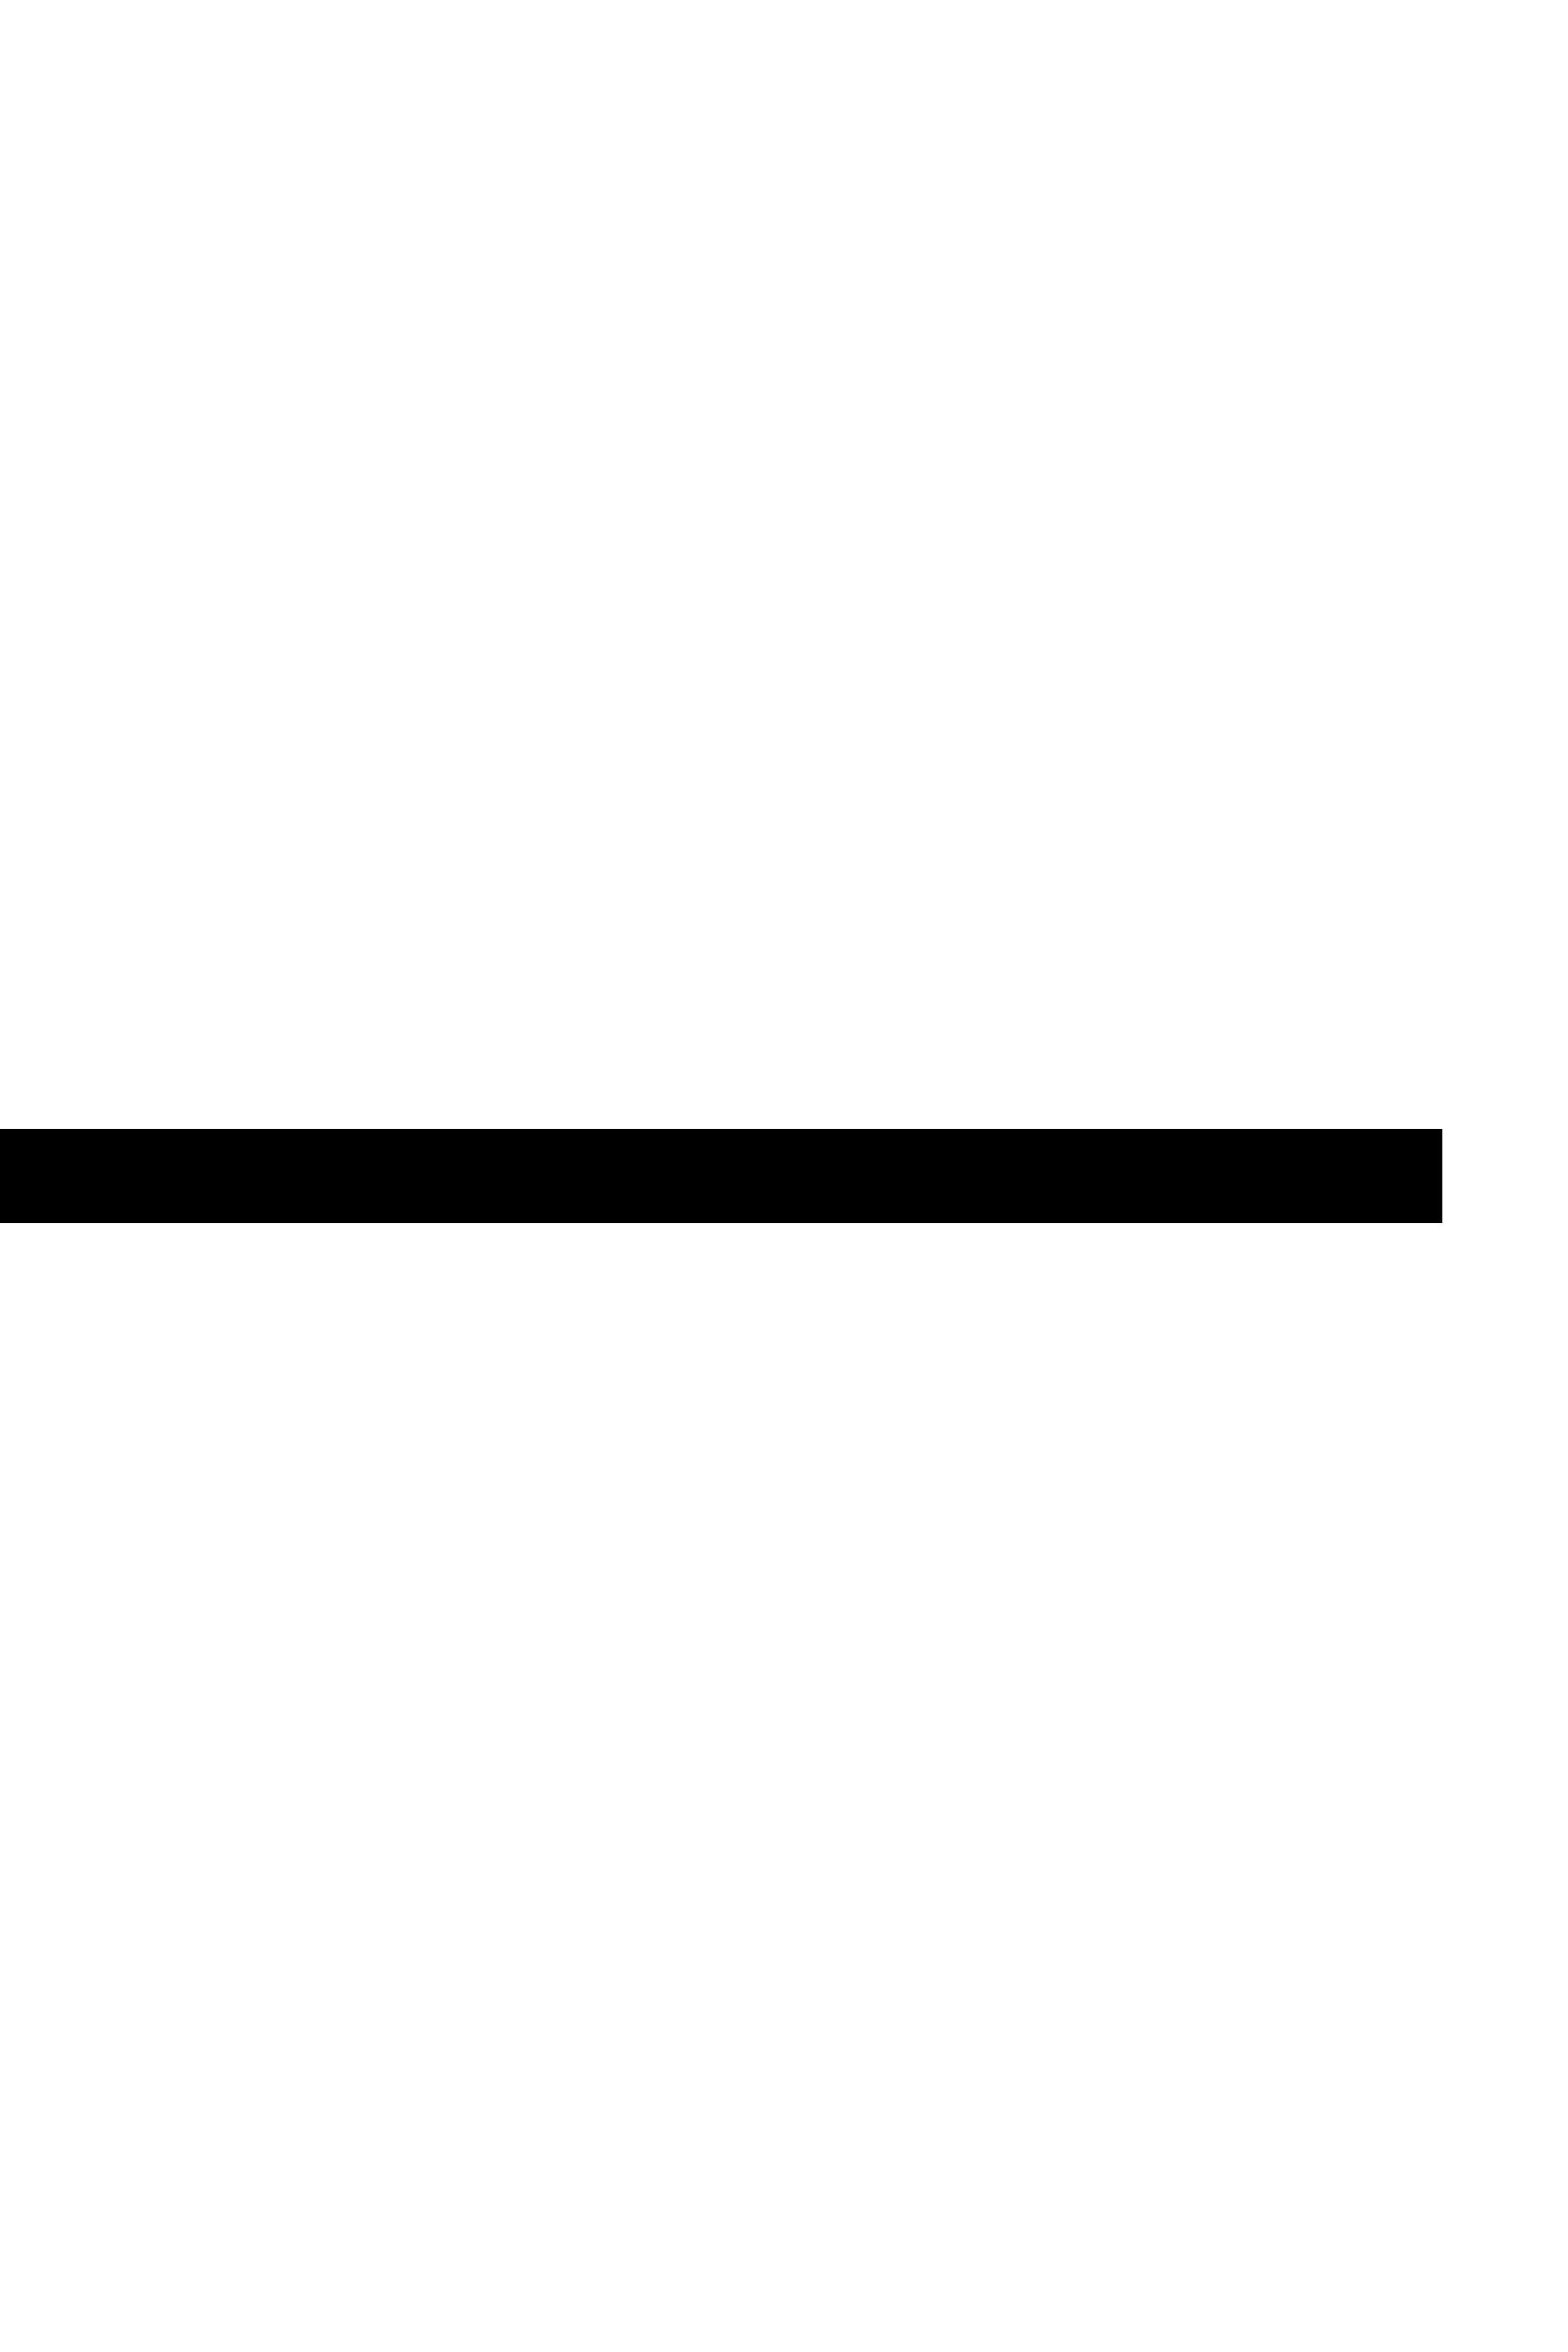
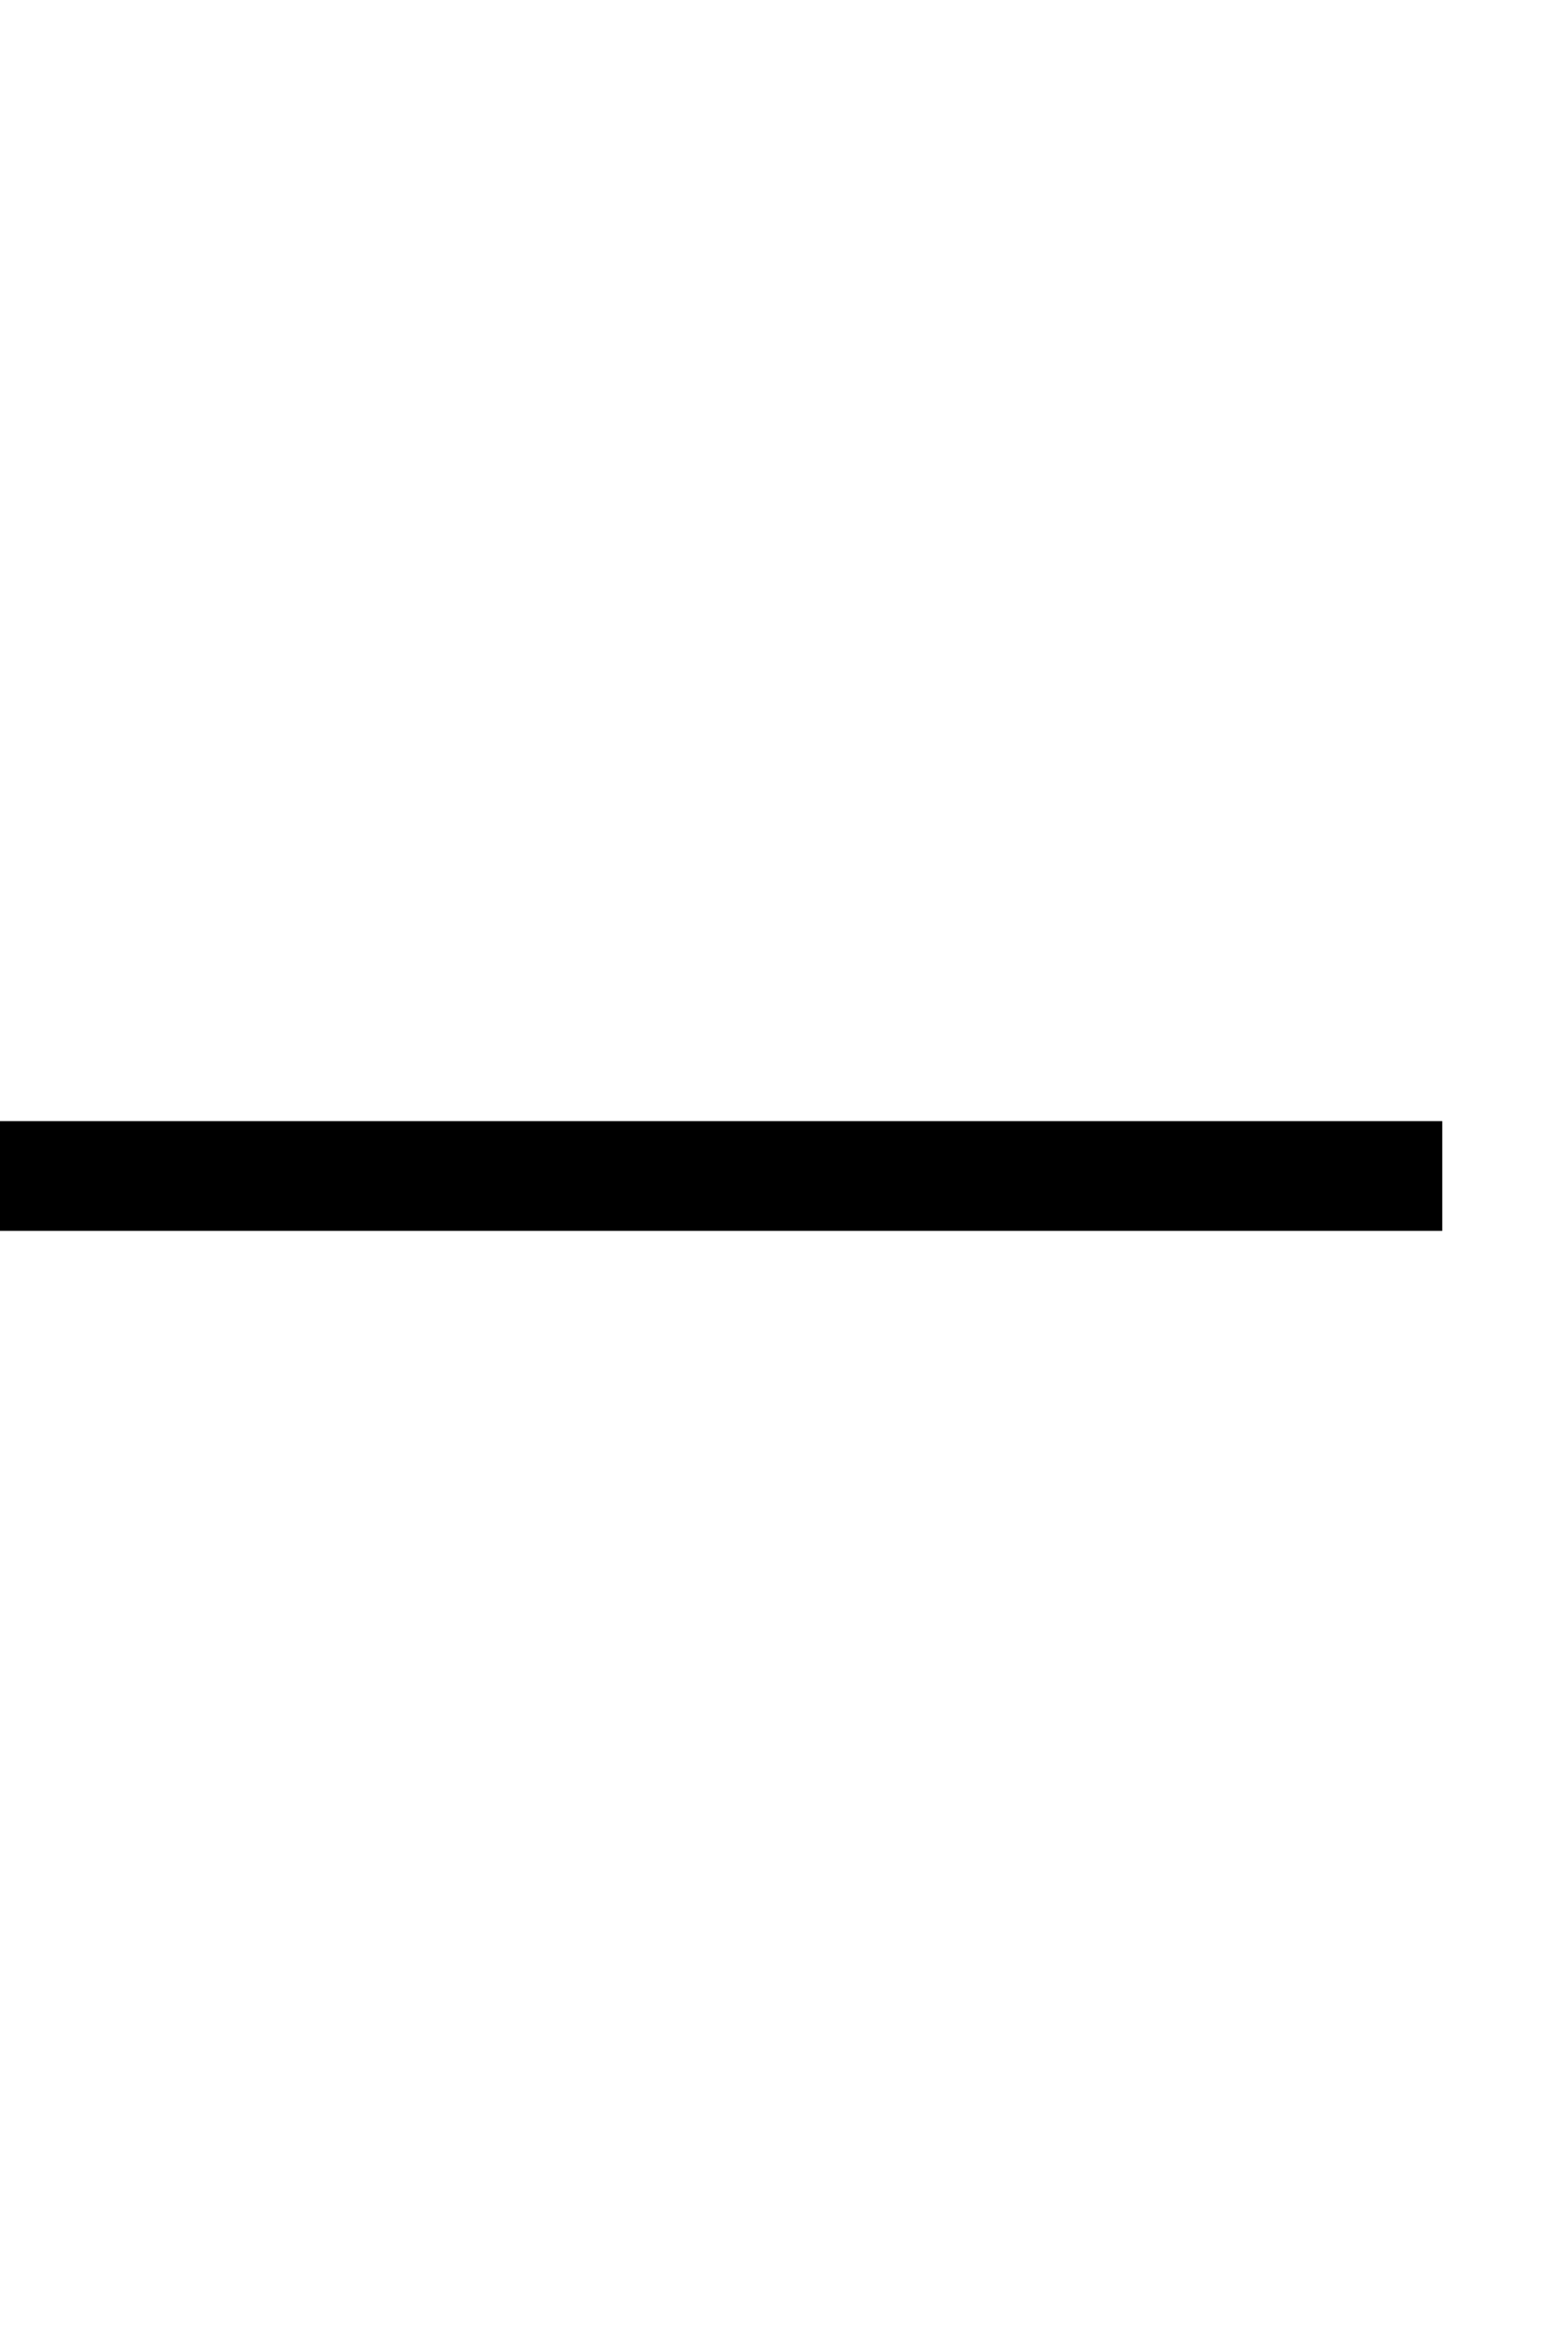
<svg xmlns="http://www.w3.org/2000/svg" id="mim-cleavage" version="1.1" baseProfile="full" width="20" height="30" refXstart="9" refYstart="15" refXend="10" refYend="15" viewBox="0 0 20 30" class="board-fill-color default-stroke-color solid-stroke">
-   <rect stroke="none" x="0" y="14.4" width="18.4" height="1.2" />
+   <rect stroke="none" x="0" y="14.3" width="18.4" height="1.4" />
  <line fill="none" stroke-width="1" x1="18" y1="14.5" x2="18" y2="30" />
  <line fill="none" stroke-width="1" x1="18" y1="30" x2="0" y2="0" />
</svg>
